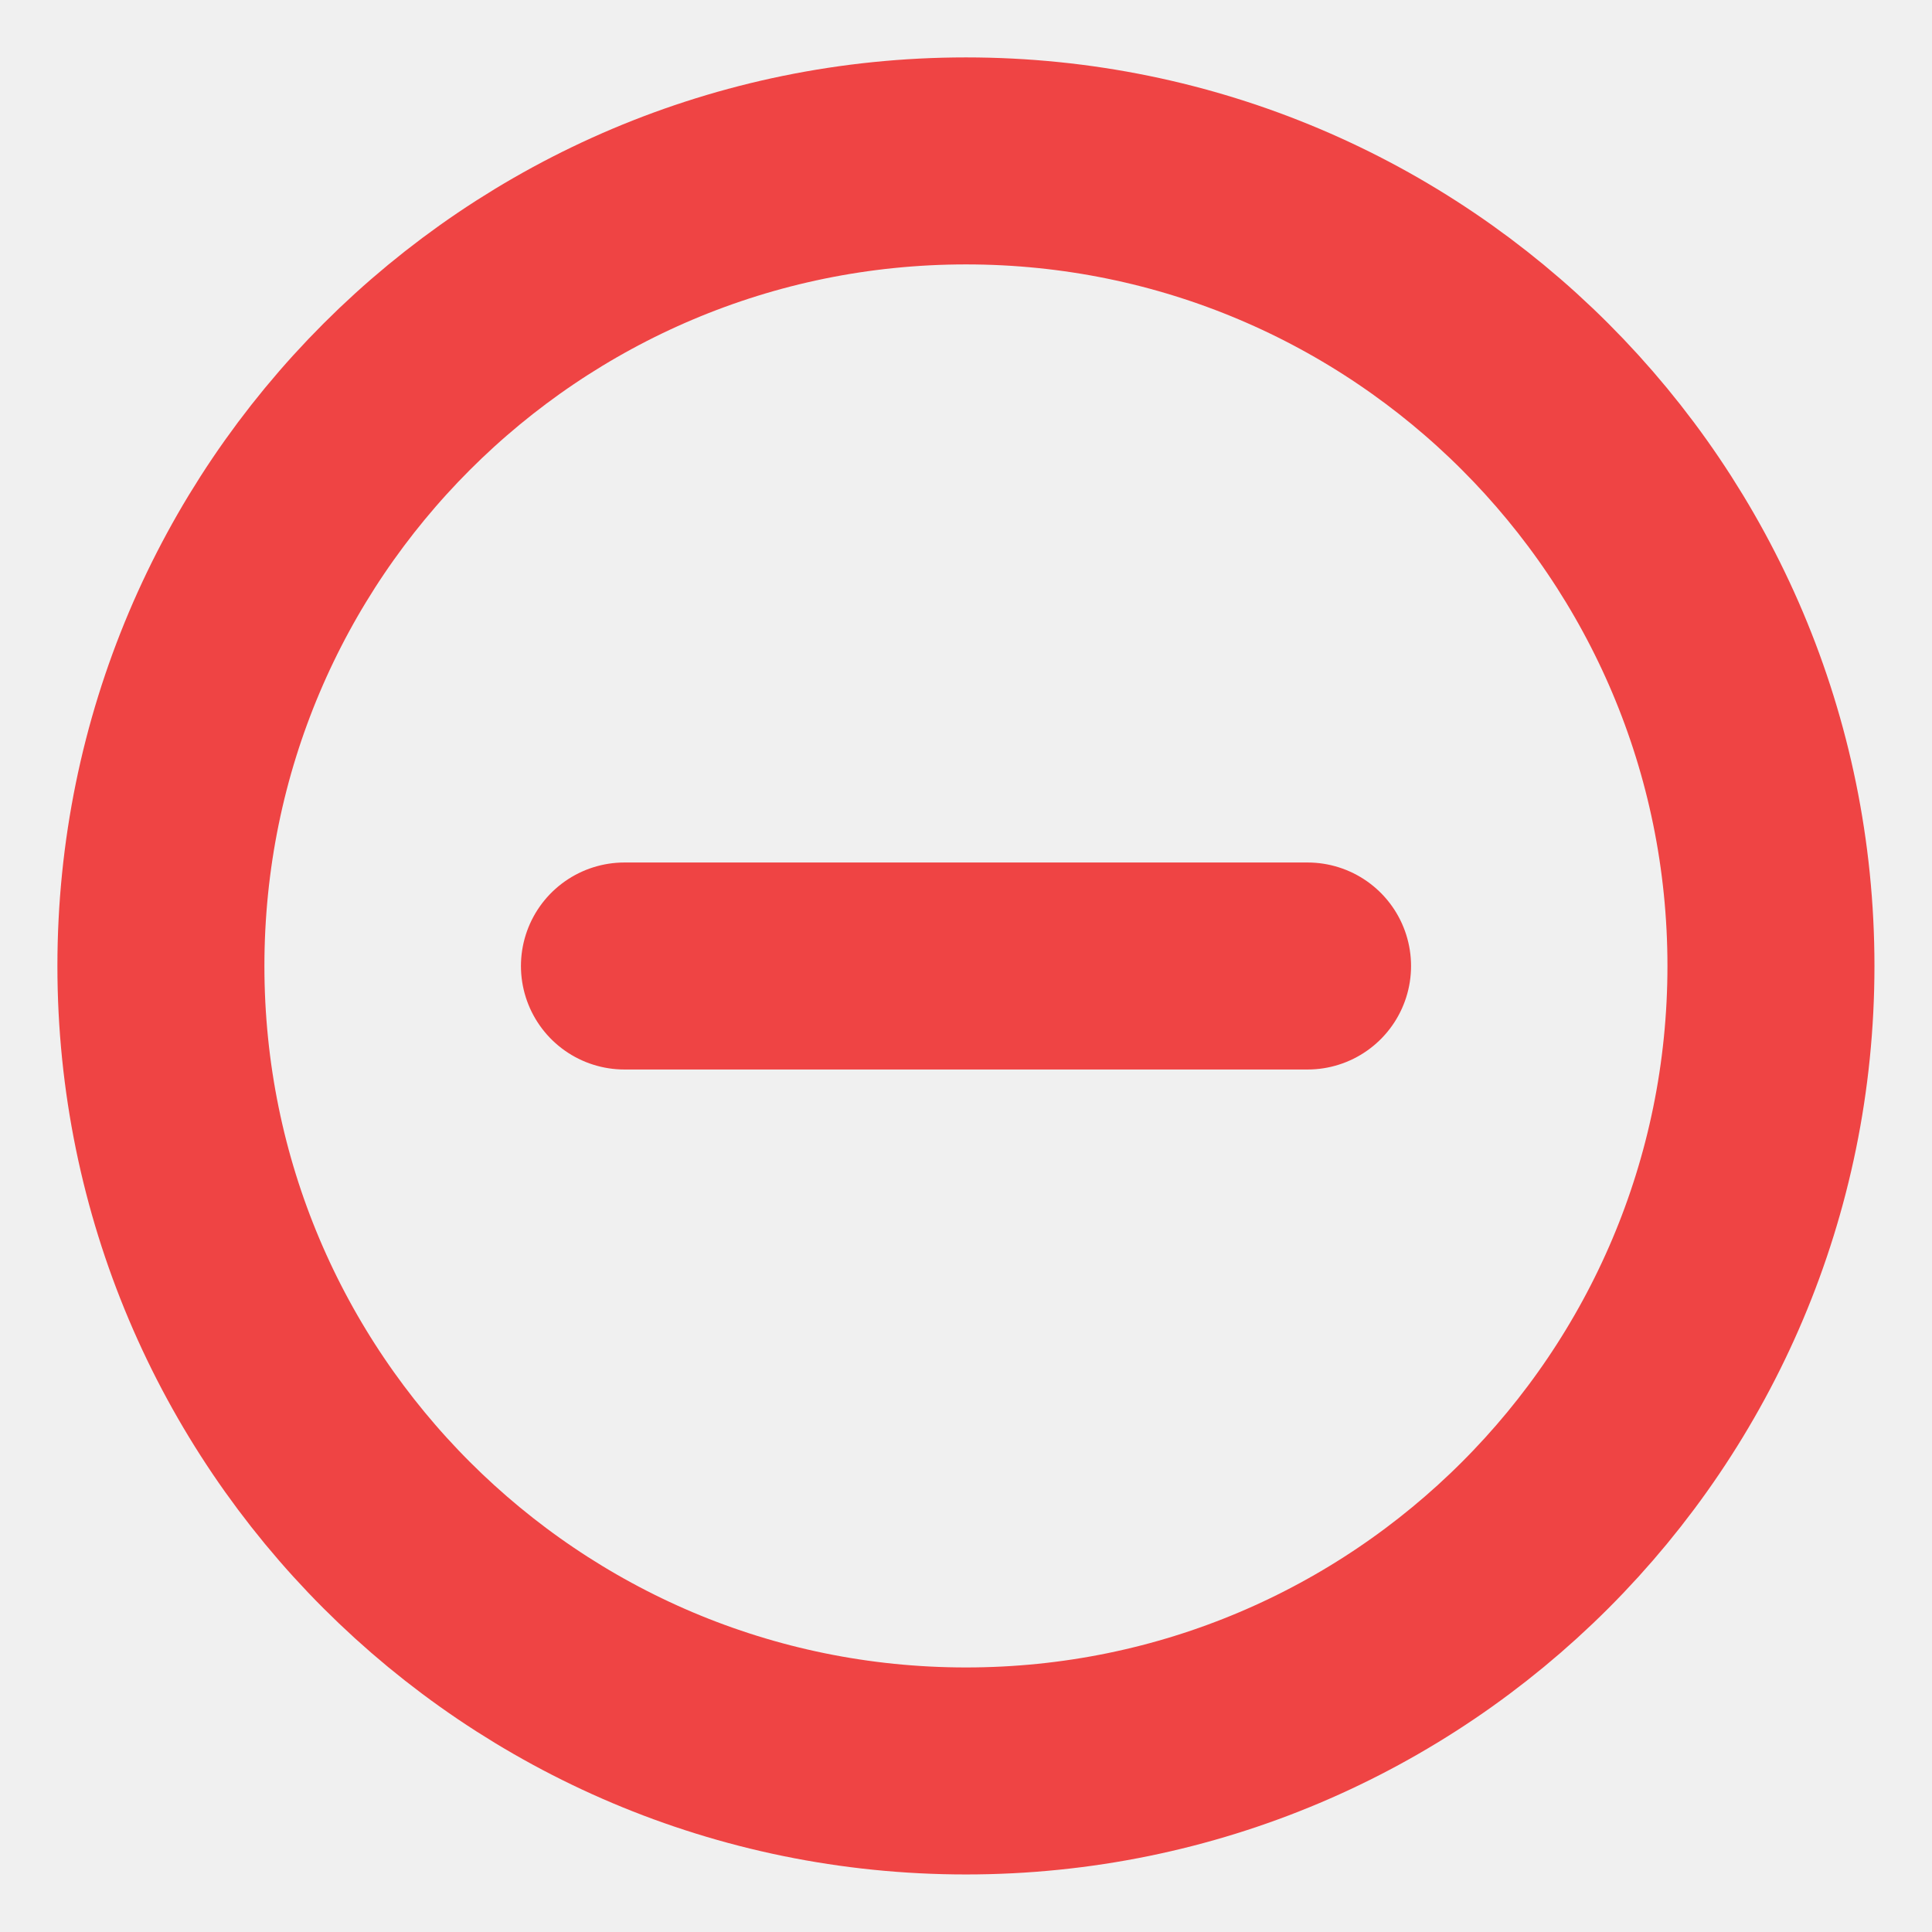
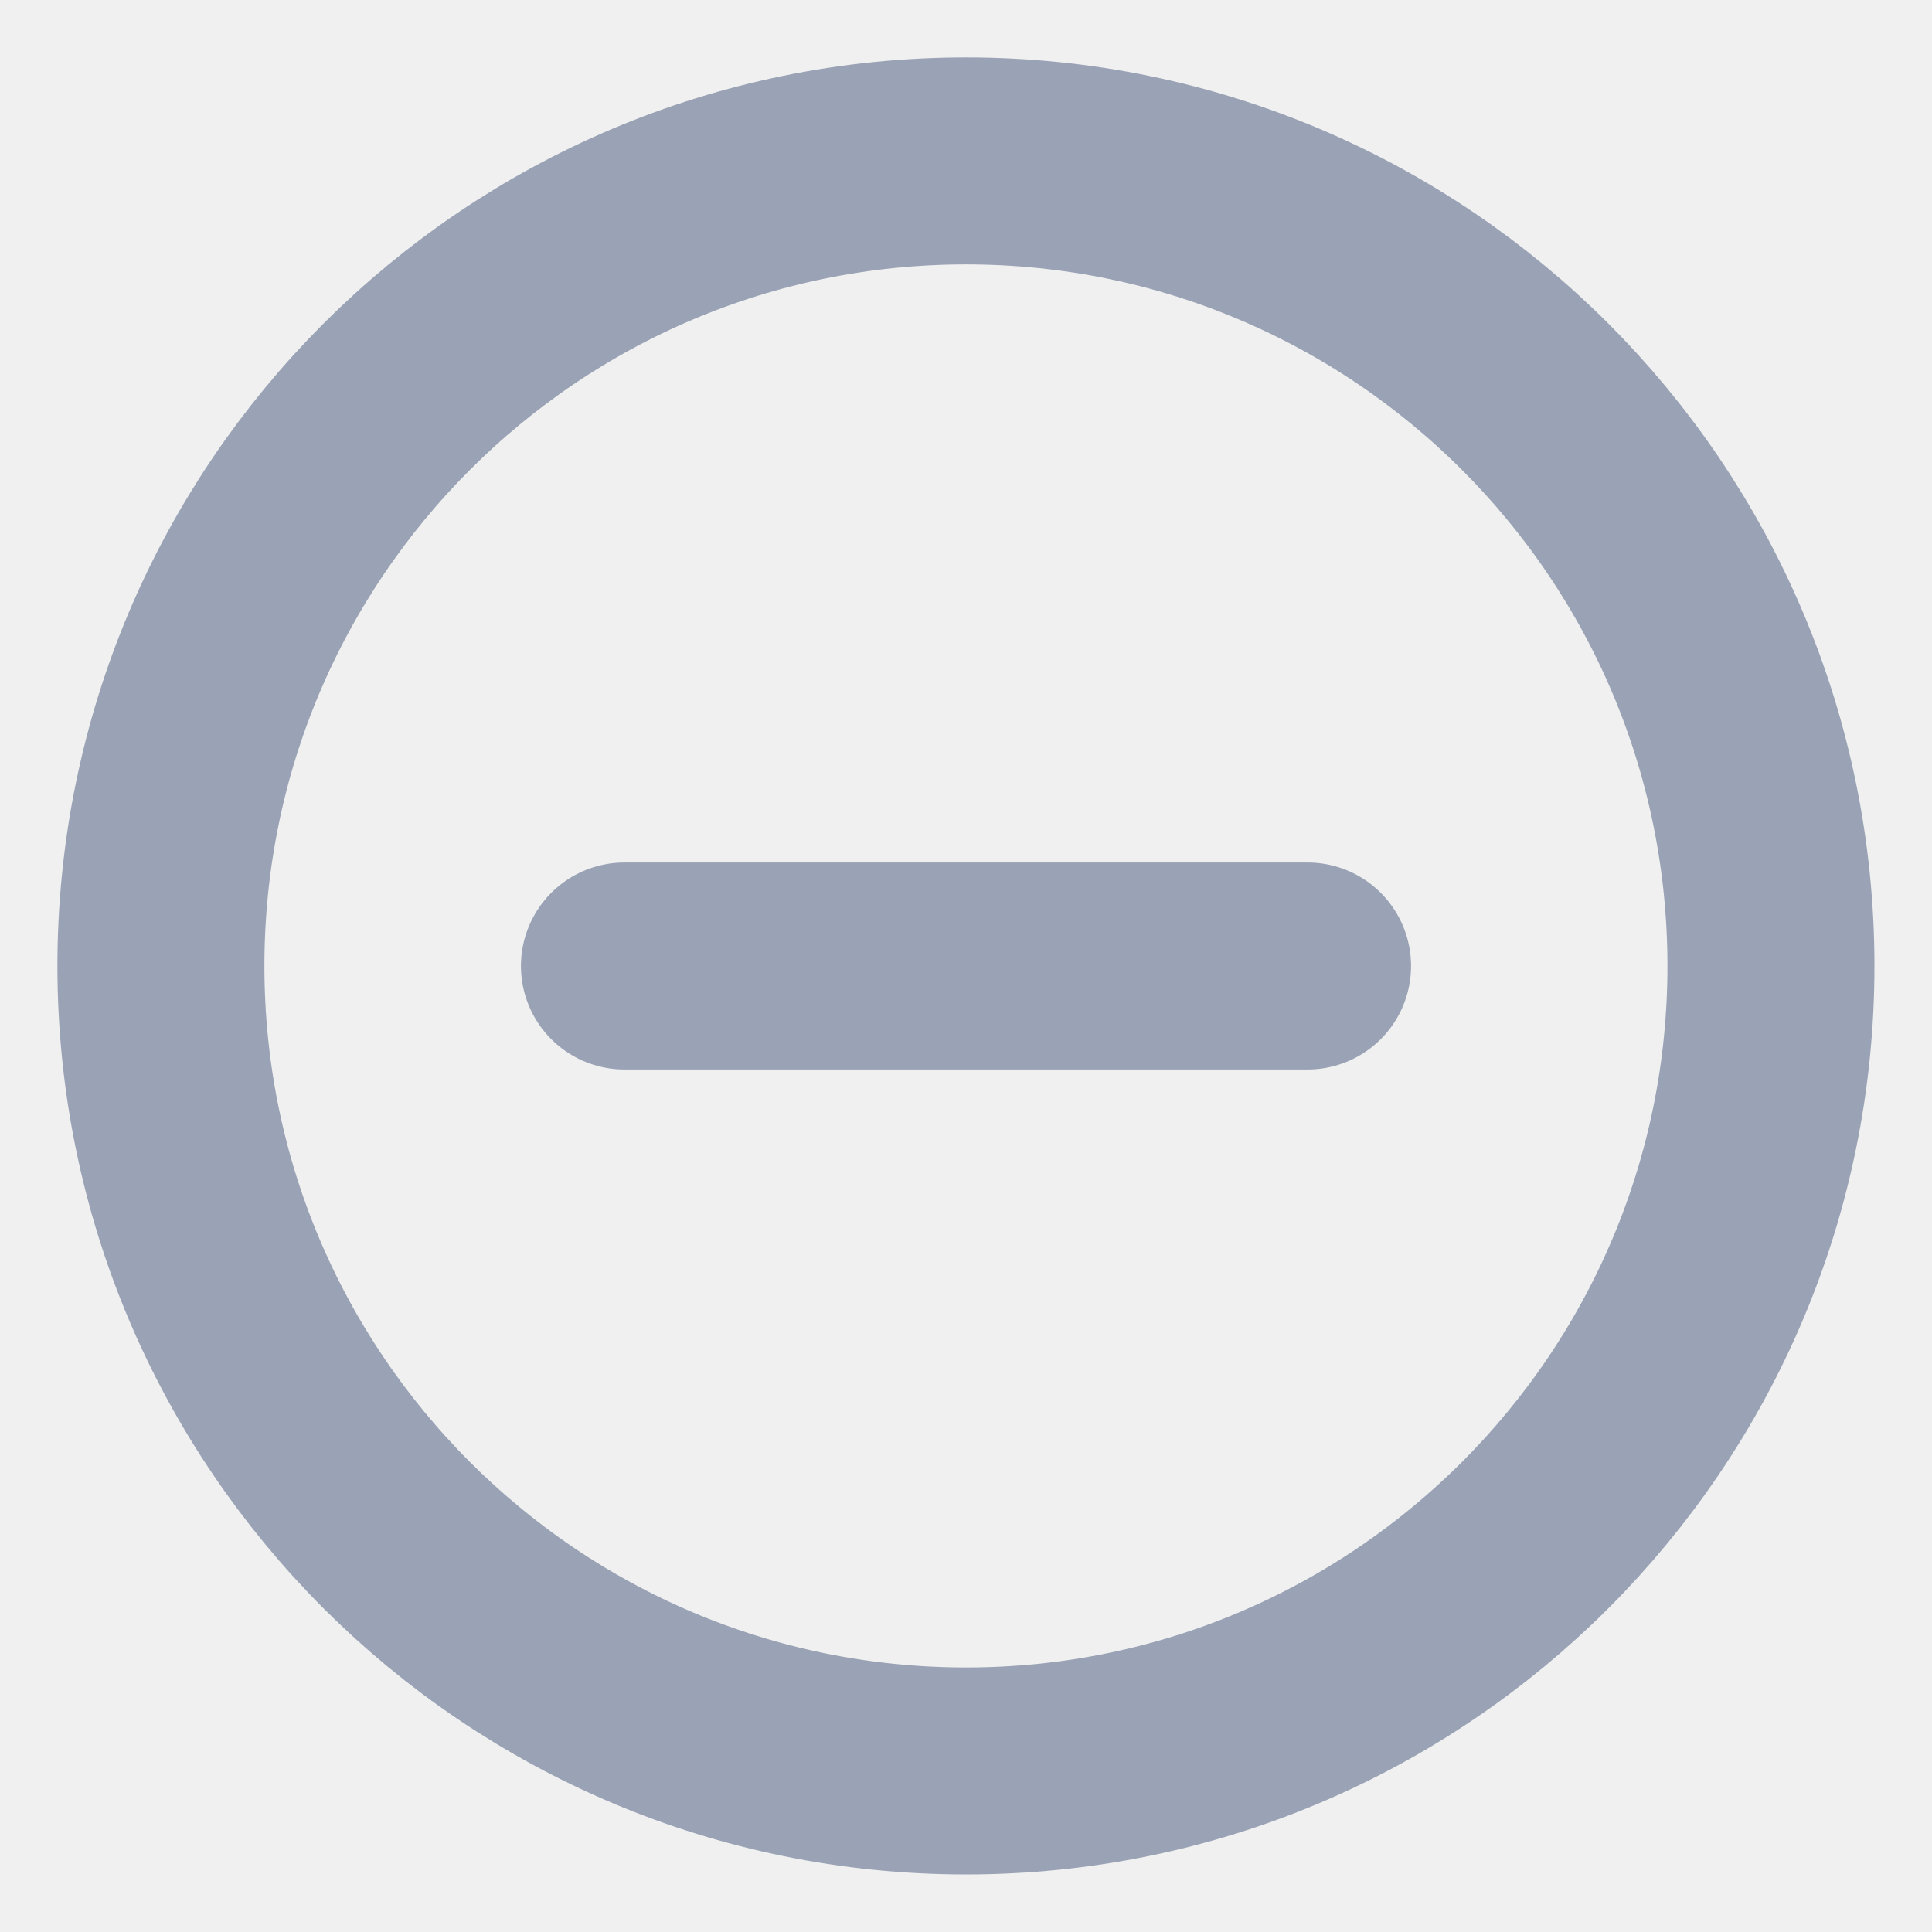
<svg xmlns="http://www.w3.org/2000/svg" preserveAspectRatio="xMidYMid meet" overflow="visible" width="14" height="14" viewBox="0 0 14 14" fill="none">
  <g id="Icon" clip-path="url(#clip0_0_11)">
-     <path id="Vector" d="M7 12.833C10.221 12.833 12.833 10.221 12.833 7C12.833 3.778 10.221 1.166 7 1.166C3.778 1.166 1.166 3.778 1.166 7C1.166 10.221 3.778 12.833 7 12.833Z" stroke="#EF4444" stroke-width="1.5" stroke-linecap="round" stroke-linejoin="round" />
-     <path id="Vector_2" d="M9.475 7H4.525" stroke="#EF4444" stroke-width="1.5" stroke-linecap="round" stroke-linejoin="round" />
+     <path id="Vector" d="M7 12.833C10.221 12.833 12.833 10.221 12.833 7C12.833 3.778 10.221 1.166 7 1.166C3.778 1.166 1.166 3.778 1.166 7C1.166 10.221 3.778 12.833 7 12.833Z" stroke="#9AA3B5" stroke-width="1.5" stroke-linecap="round" stroke-linejoin="round" />
+     <path id="Vector_2" d="M9.475 7H4.525" stroke="#9AA3B5" stroke-width="1.5" stroke-linecap="round" stroke-linejoin="round" />
  </g>
  <defs>
    <clipPath id="clip0_0_11">
      <rect width="14" height="14" fill="white" />
    </clipPath>
  </defs>
</svg>
